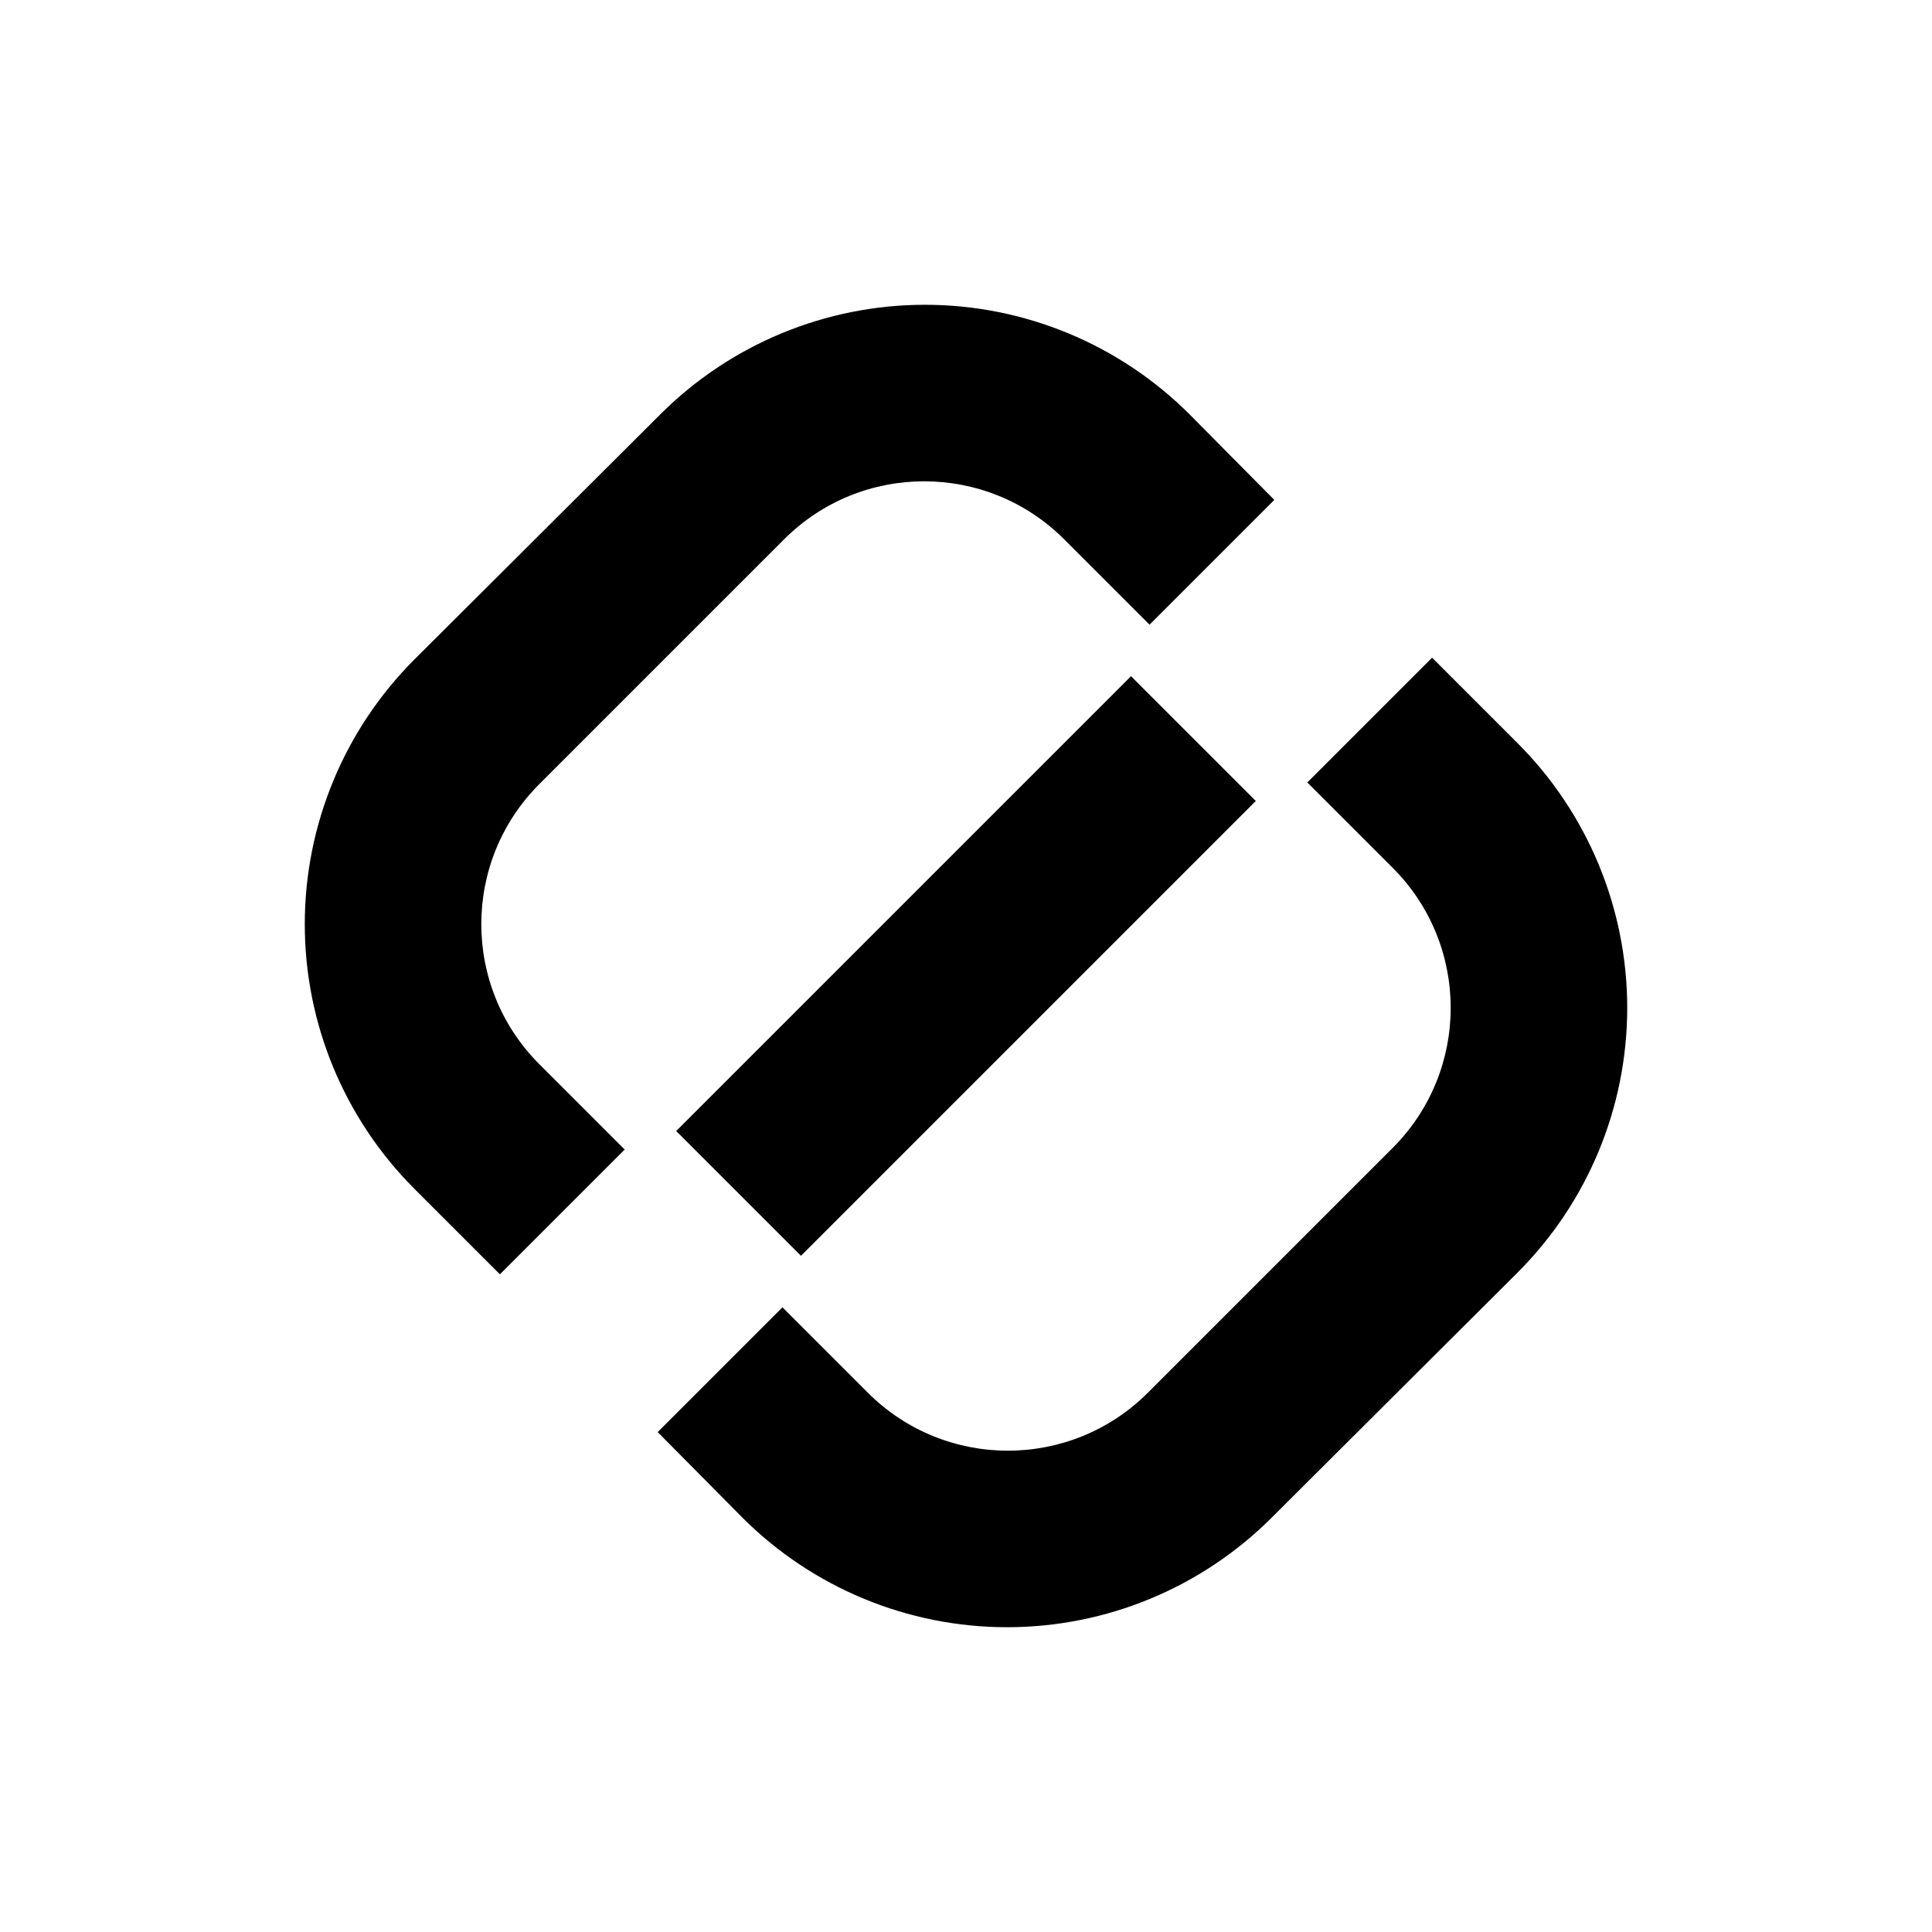
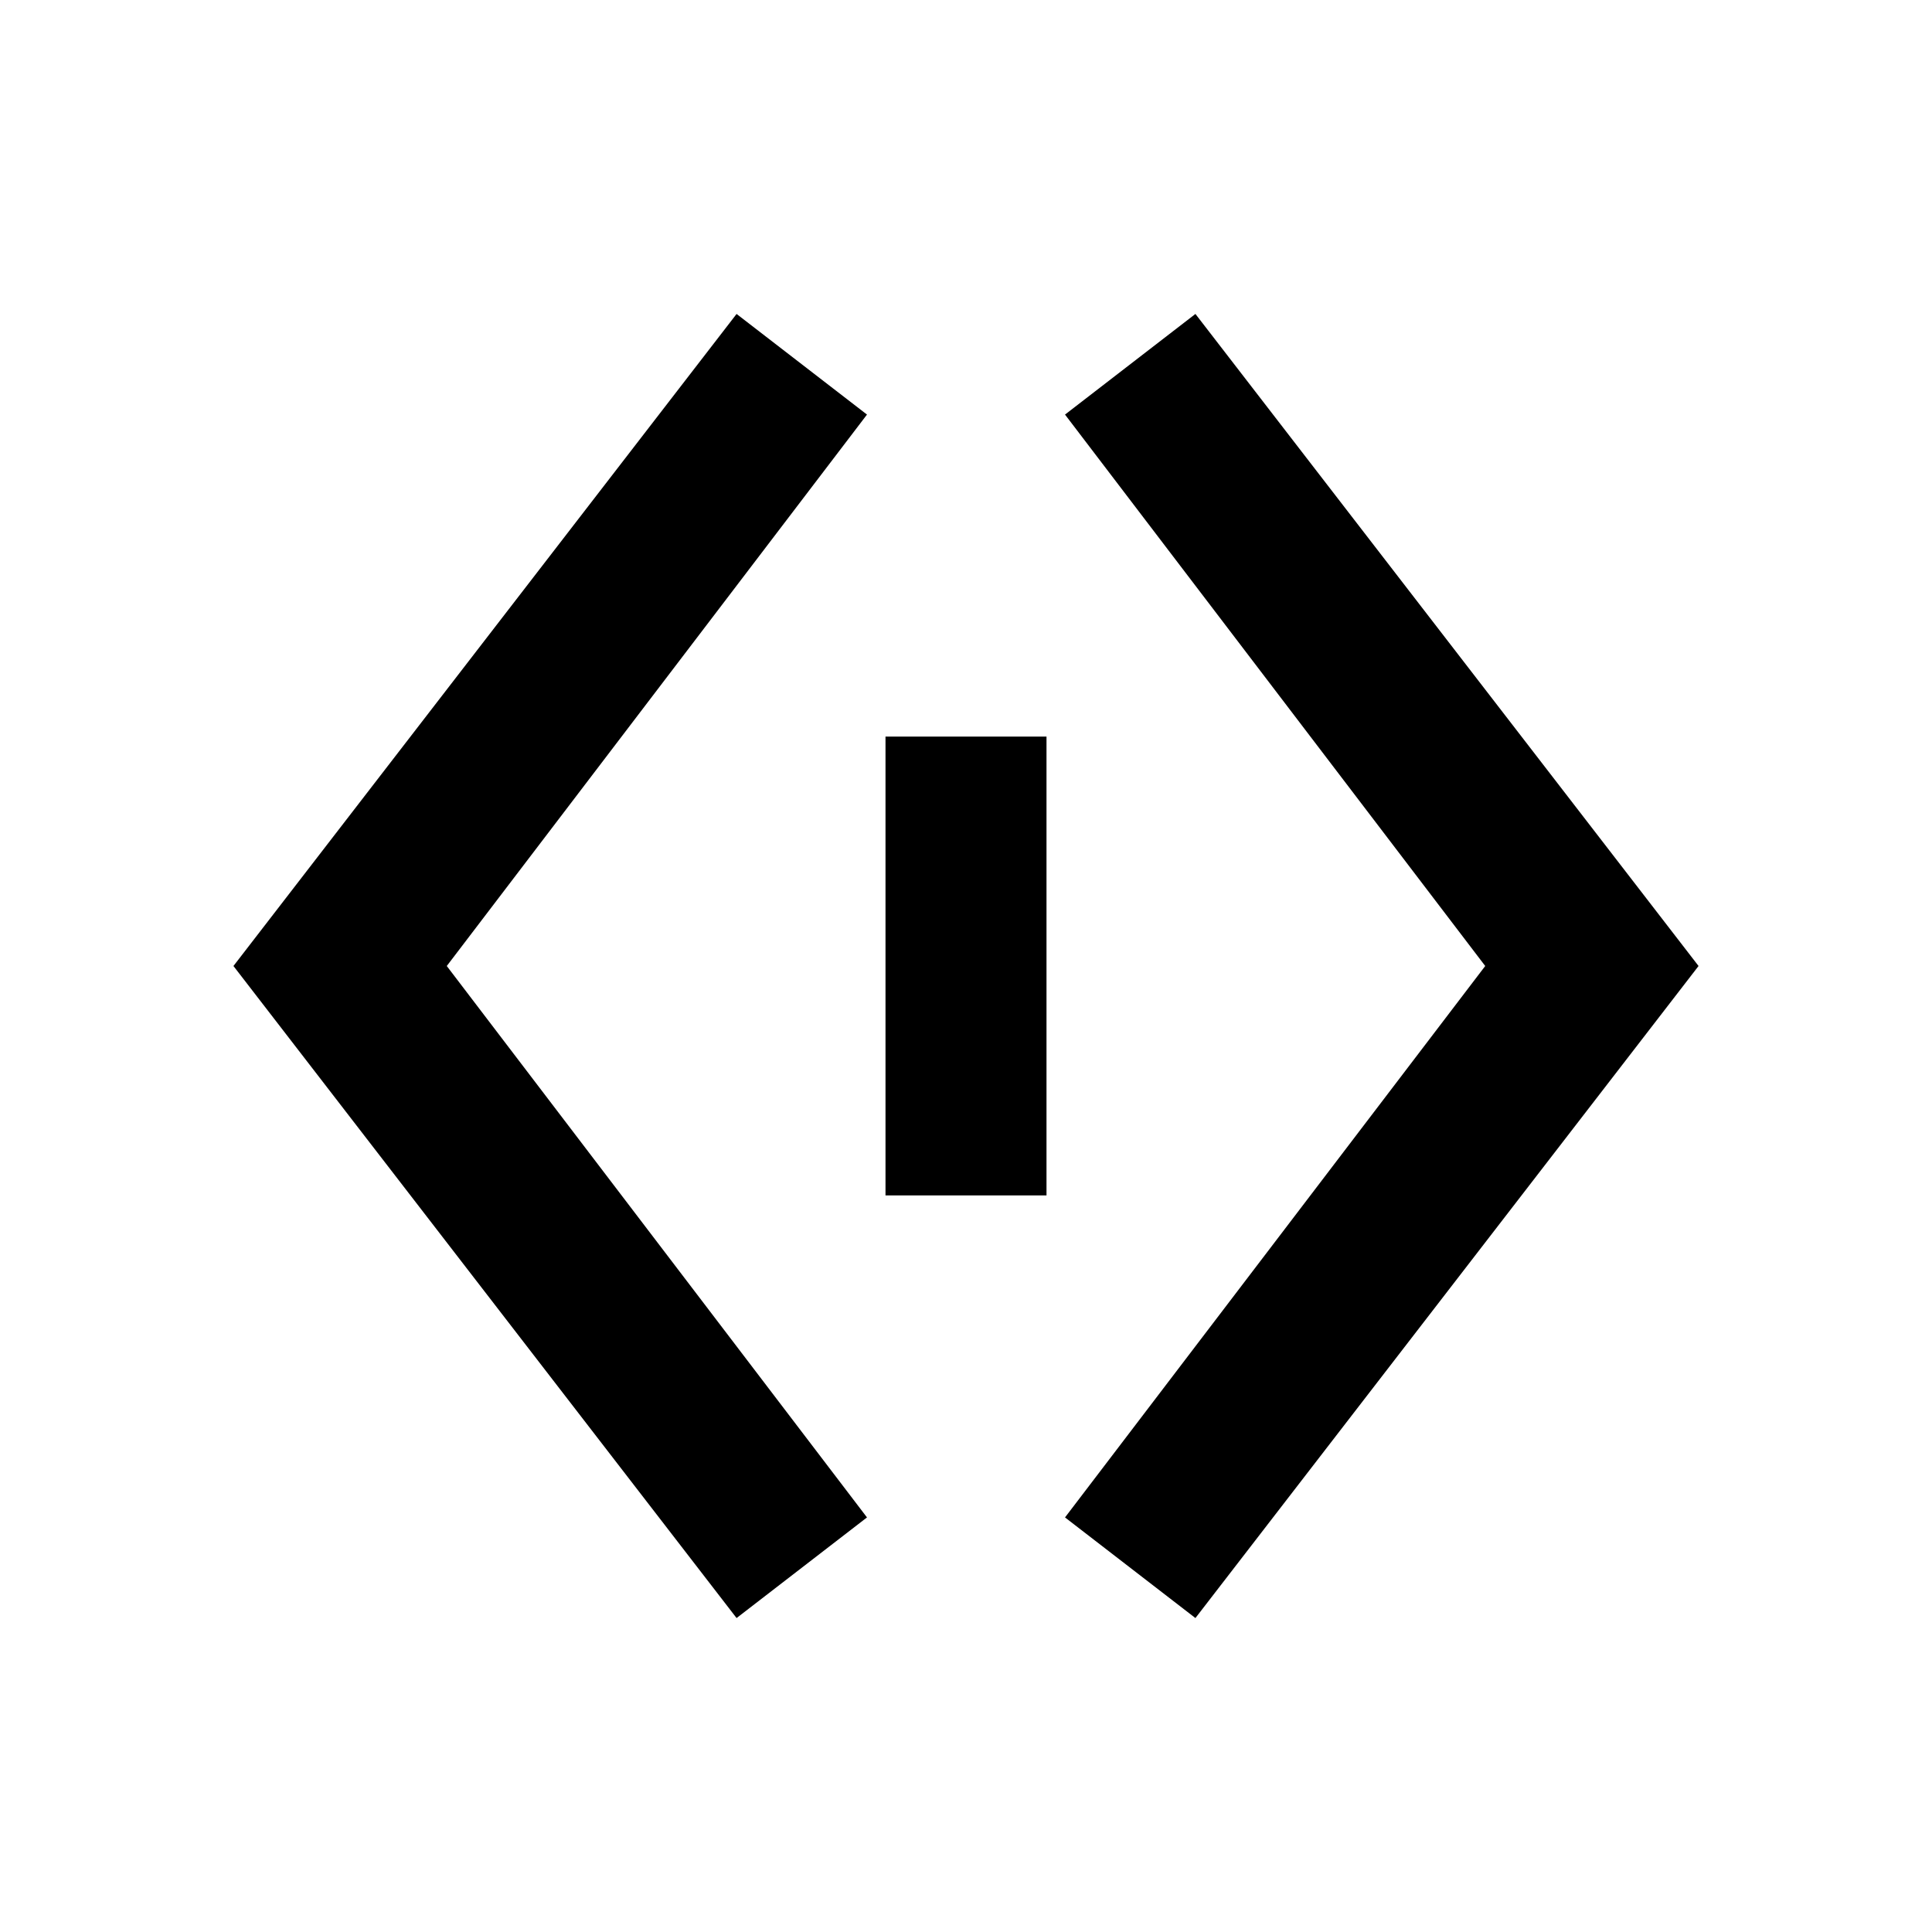
<svg xmlns="http://www.w3.org/2000/svg" viewBox="0 0 24 24" fill="currentColor">
-   <path d="M8.2 5.15a4.65 4.65 0 0 1 6.58 0l1.05 1.06-1.55 1.55-1.06-1.06a2.46 2.46 0 0 0-3.48 0L6.7 9.74a2.46 2.46 0 0 0 0 3.48l1.06 1.06-1.55 1.55-1.06-1.06a4.65 4.65 0 0 1 0-6.58L8.2 5.15Zm7.6 13.7a4.65 4.65 0 0 1-6.58 0l-1.05-1.06 1.55-1.55 1.06 1.06a2.46 2.46 0 0 0 3.48 0l3.04-3.04a2.46 2.46 0 0 0 0-3.48l-1.06-1.06 1.55-1.55 1.06 1.06a4.65 4.65 0 0 1 0 6.58l-3.05 3.04ZM8.4 14.05l5.65-5.65 1.55 1.55-5.65 5.65-1.55-1.55Z" />
+   <path d="M9.15 3.9 2.9 12l6.25 8.1 1.62-1.25L5.55 12l5.22-6.85L9.15 3.9Zm5.7 0-1.62 1.25L18.45 12l-5.22 6.85 1.62 1.25L21.1 12 14.85 3.9ZM11 9.15h2v5.7h-2v-5.7Z" />
</svg>
